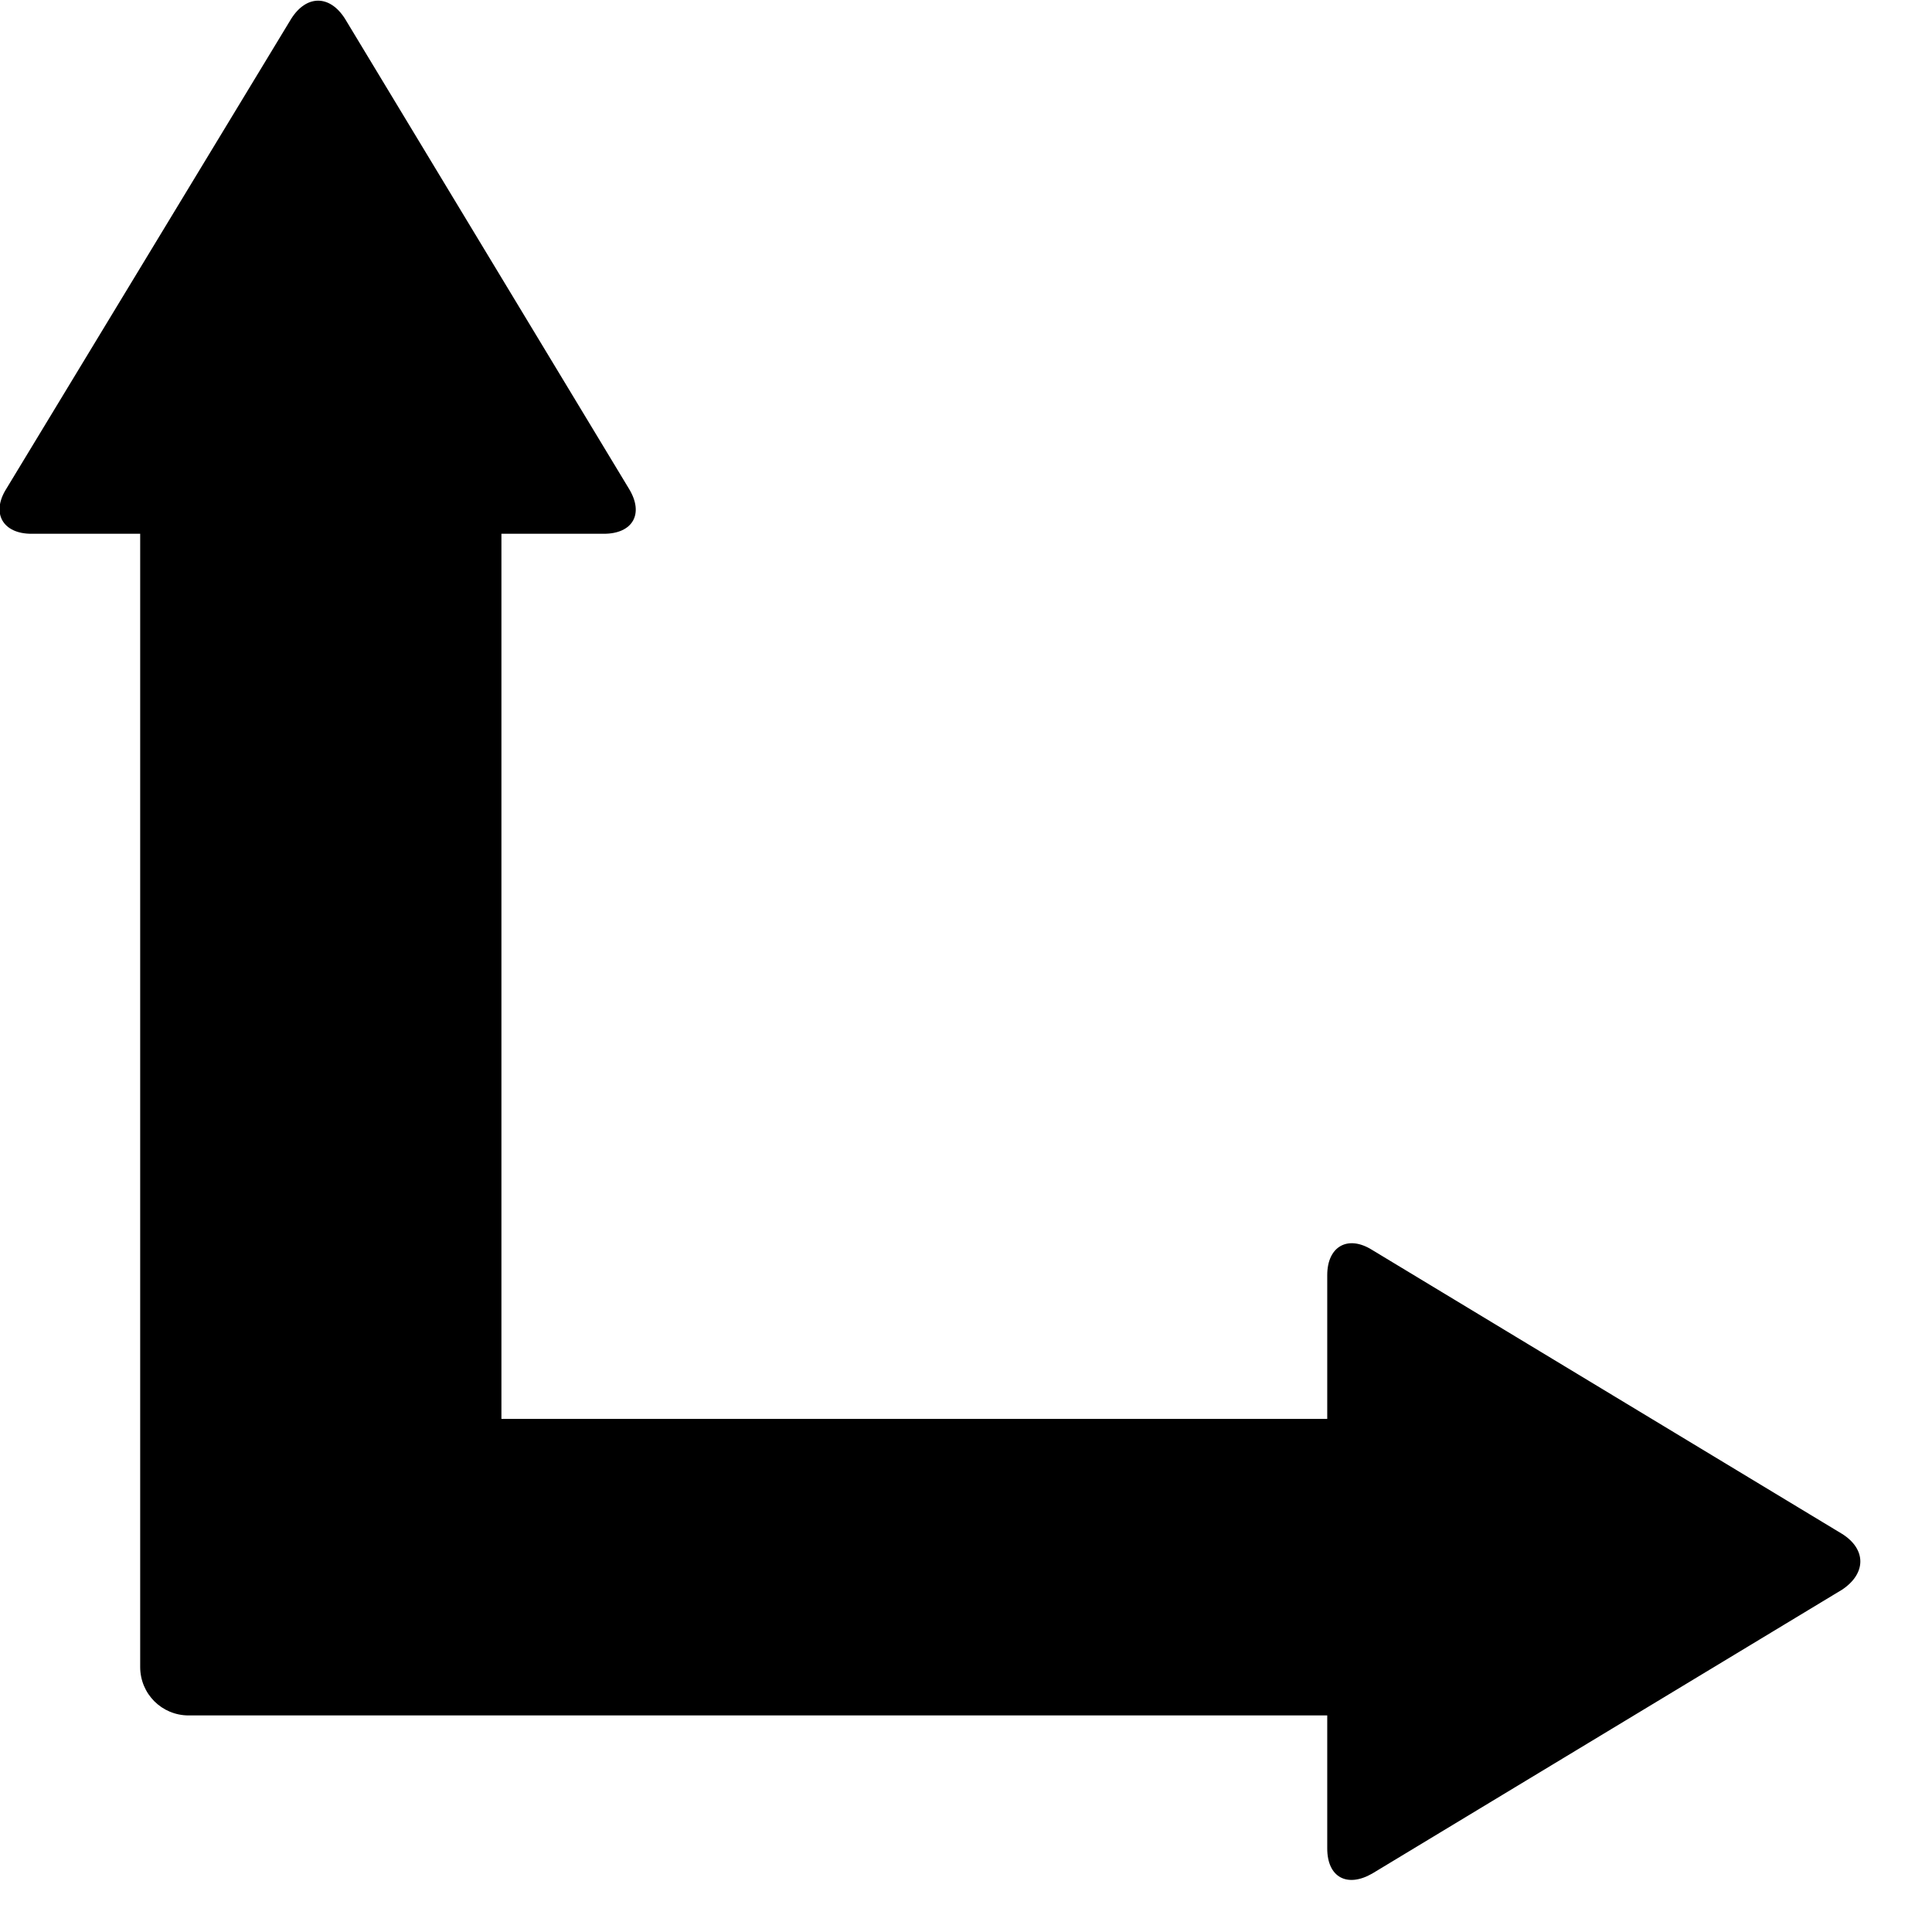
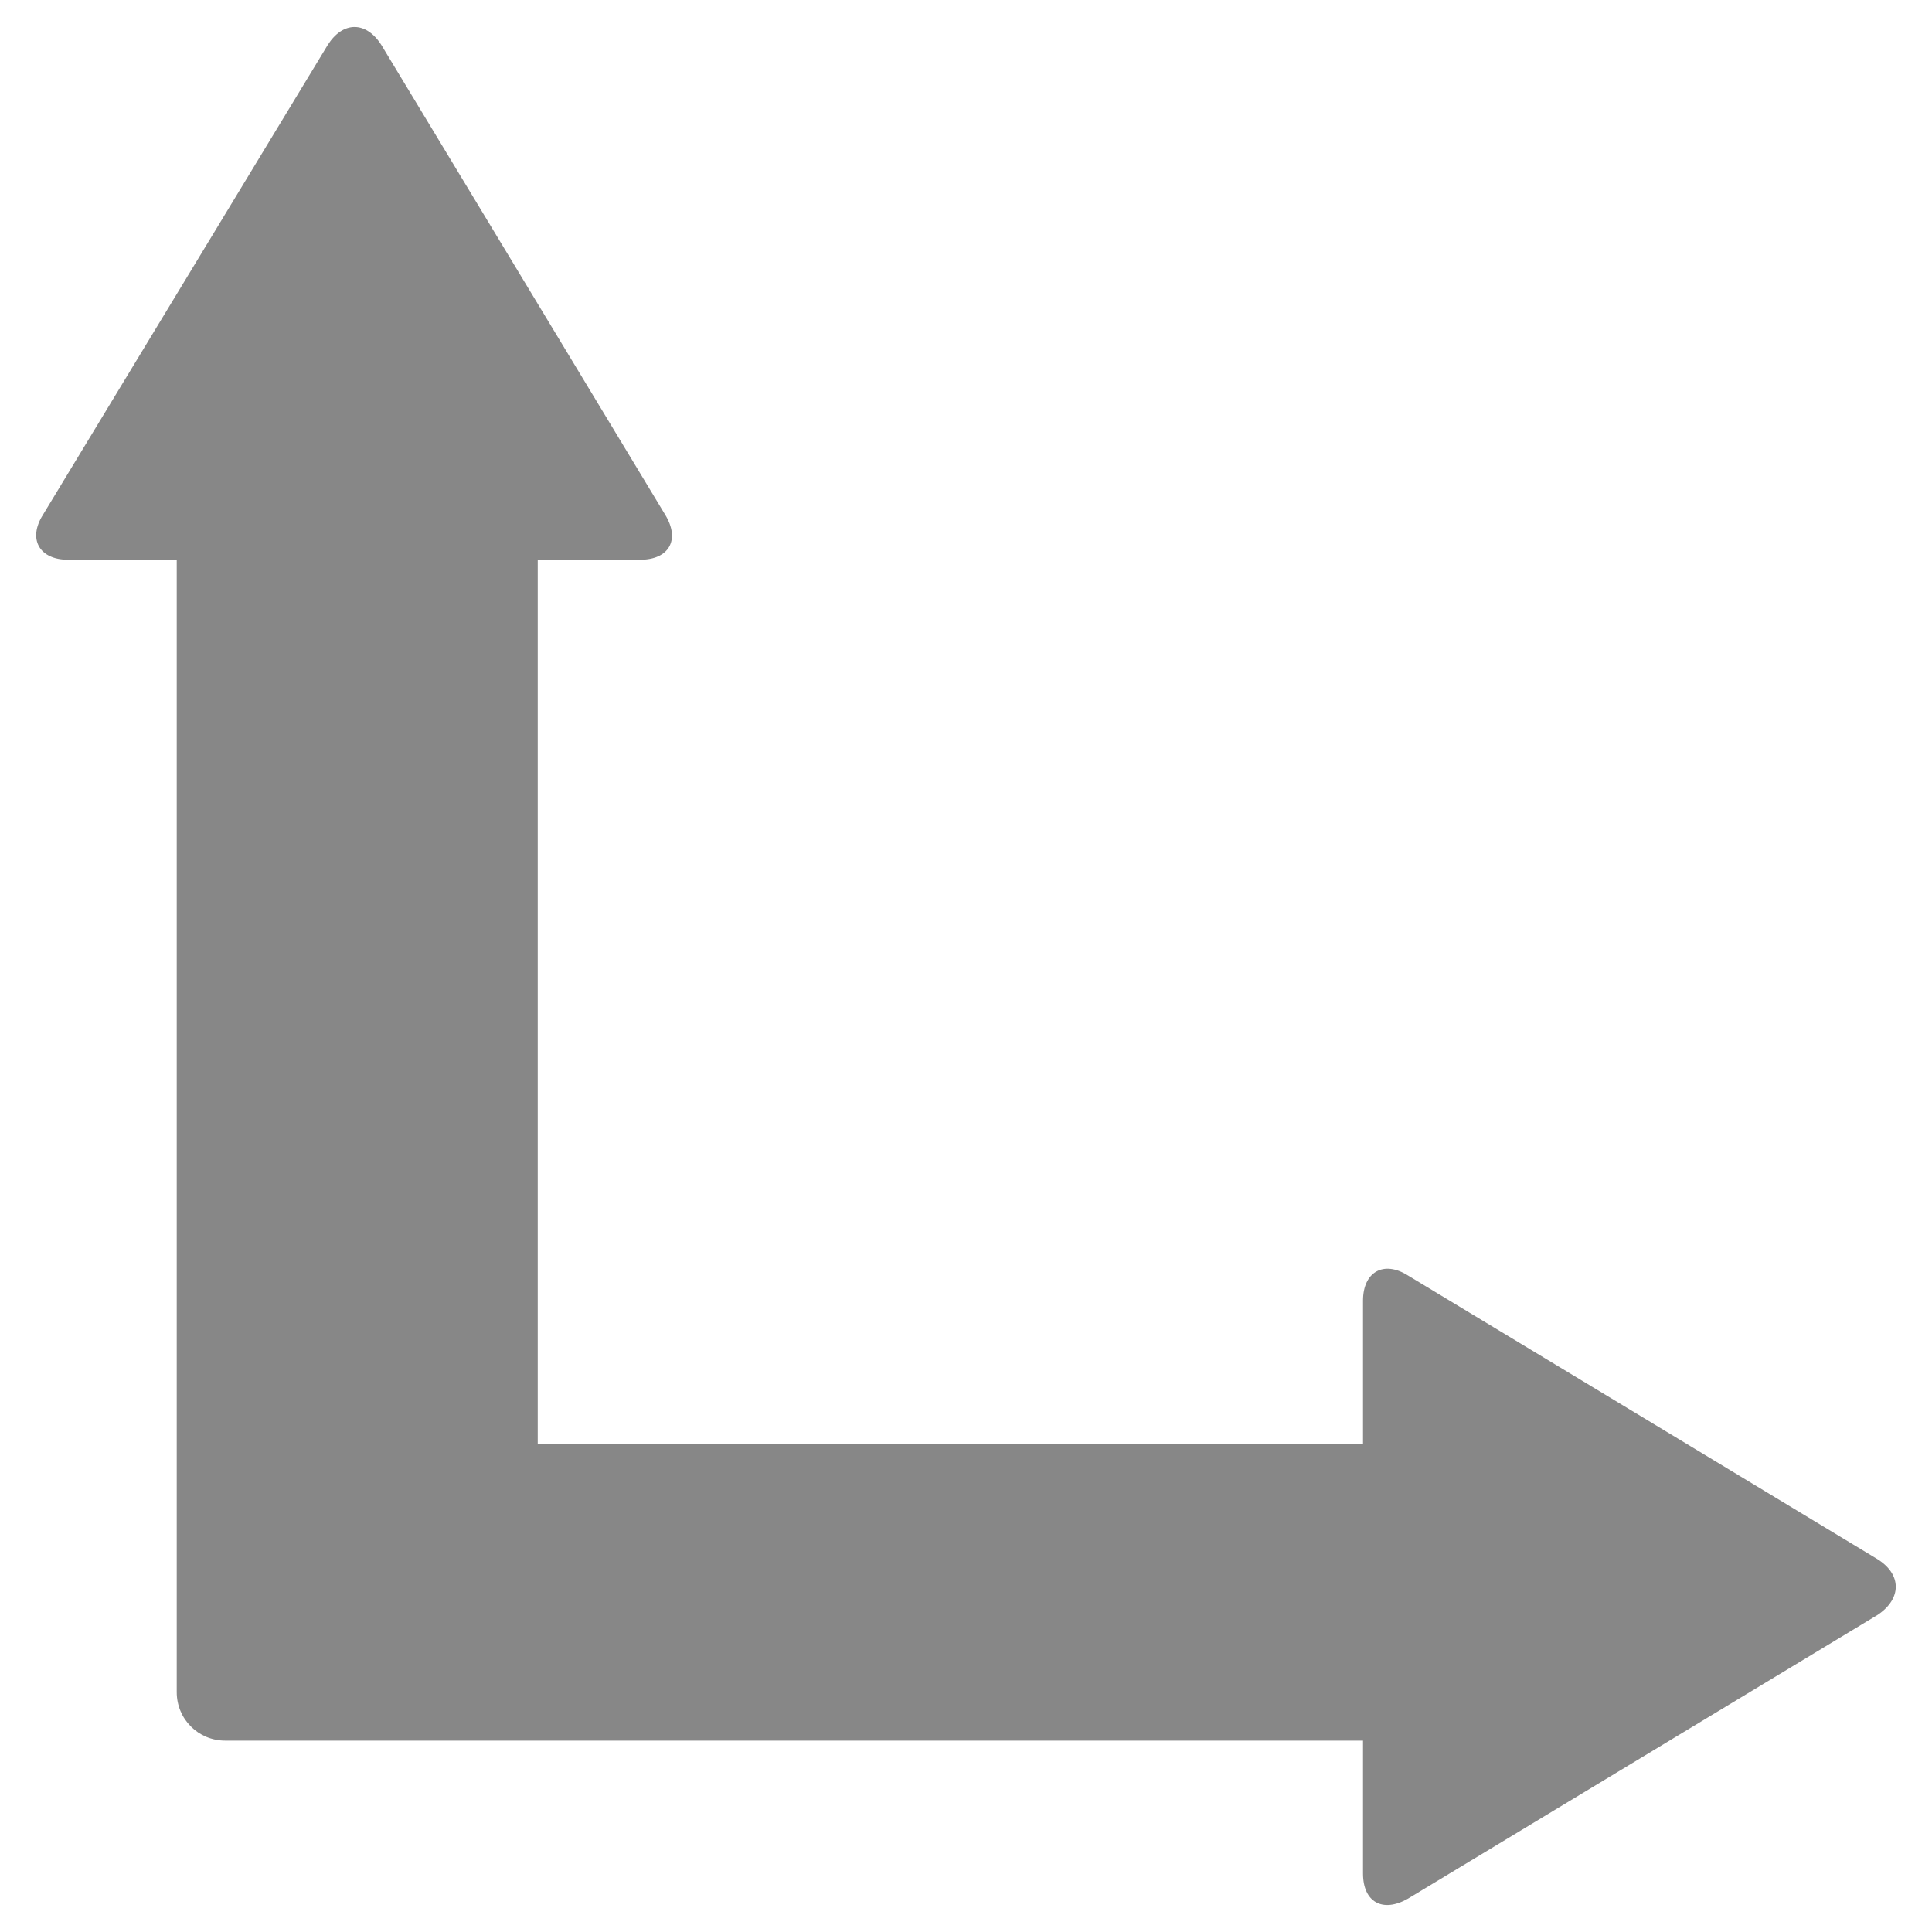
- <svg xmlns="http://www.w3.org/2000/svg" role="img" viewBox="0 0 215 215">
-   <path d="M205,170.7L152.7,139.1C150,137.4 147.7,138.7 147.7,141.9L147.7,157.9L55.8,157.9L55.8,59.4L67.2,59.4C70.4,59.4 71.7,57.2 70,54.4L38.4,2.1C36.7,-0.6 34.1,-0.6 32.4,2.1L0.7,54.4C-1,57.1 0.3,59.4 3.5,59.4L15.6,59.4L15.6,185.5C15.6,188.5 18,190.9 21,190.9L147.7,190.9L147.7,205.7C147.7,208.9 149.9,210.1 152.7,208.5L205,176.9C207.7,175.1 207.7,172.4 205,170.7Z" />
+ <svg xmlns="http://www.w3.org/2000/svg" version="1.1" width="1080" height="1080" viewBox="0 0 1080 1080" xml:space="preserve">
+   <g transform="matrix(Infinity NaN NaN Infinity 0 0)" id="c5a27e70-13cf-4a54-83b2-d082e9713b02">
+   </g>
+   <g transform="matrix(1 0 0 1 540 540)" id="cbc3c39f-face-4a88-81b2-9be0b4f54b1e">
+     <rect style="stroke: none; stroke-width: 1; stroke-dasharray: none; stroke-linecap: butt; stroke-dashoffset: 0; stroke-linejoin: miter; stroke-miterlimit: 4; fill: rgb(255,255,255); fill-rule: nonzero; opacity: 1; visibility: hidden;" vector-effect="non-scaling-stroke" x="-540" y="-540" rx="0" ry="0" width="1080" height="1080" />
+   </g>
+   <g transform="matrix(5.02 0 0 5.02 540 540)">
+     <path style="stroke: none; stroke-width: 0; stroke-dasharray: none; stroke-linecap: butt; stroke-dashoffset: 0; stroke-linejoin: miter; stroke-miterlimit: 4; fill: rgb(135,135,135); fill-rule: nonzero; opacity: 1;" transform=" translate(-103.49, -104.64)" d="M 205 170.7 L 152.7 139.1 C 150 137.4 147.7 138.7 147.7 141.9 L 147.7 157.9 L 55.8 157.9 L 55.8 59.4 L 67.2 59.4 C 70.4 59.4 71.7 57.2 70 54.4 L 38.4 2.1 C 36.7 -0.6 34.1 -0.6 32.4 2.1 L 0.7 54.4 C -1 57.1 0.3 59.4 3.5 59.4 L 15.6 59.4 L 15.6 185.5 C 15.6 188.5 18 190.9 21 190.9 L 147.7 190.9 L 147.7 205.7 C 147.7 208.9 149.9 210.1 152.7 208.5 L 205 176.9 C 207.7 175.1 207.7 172.4 205 170.7 Z" stroke-linecap="round" />
+   </g>
</svg>
